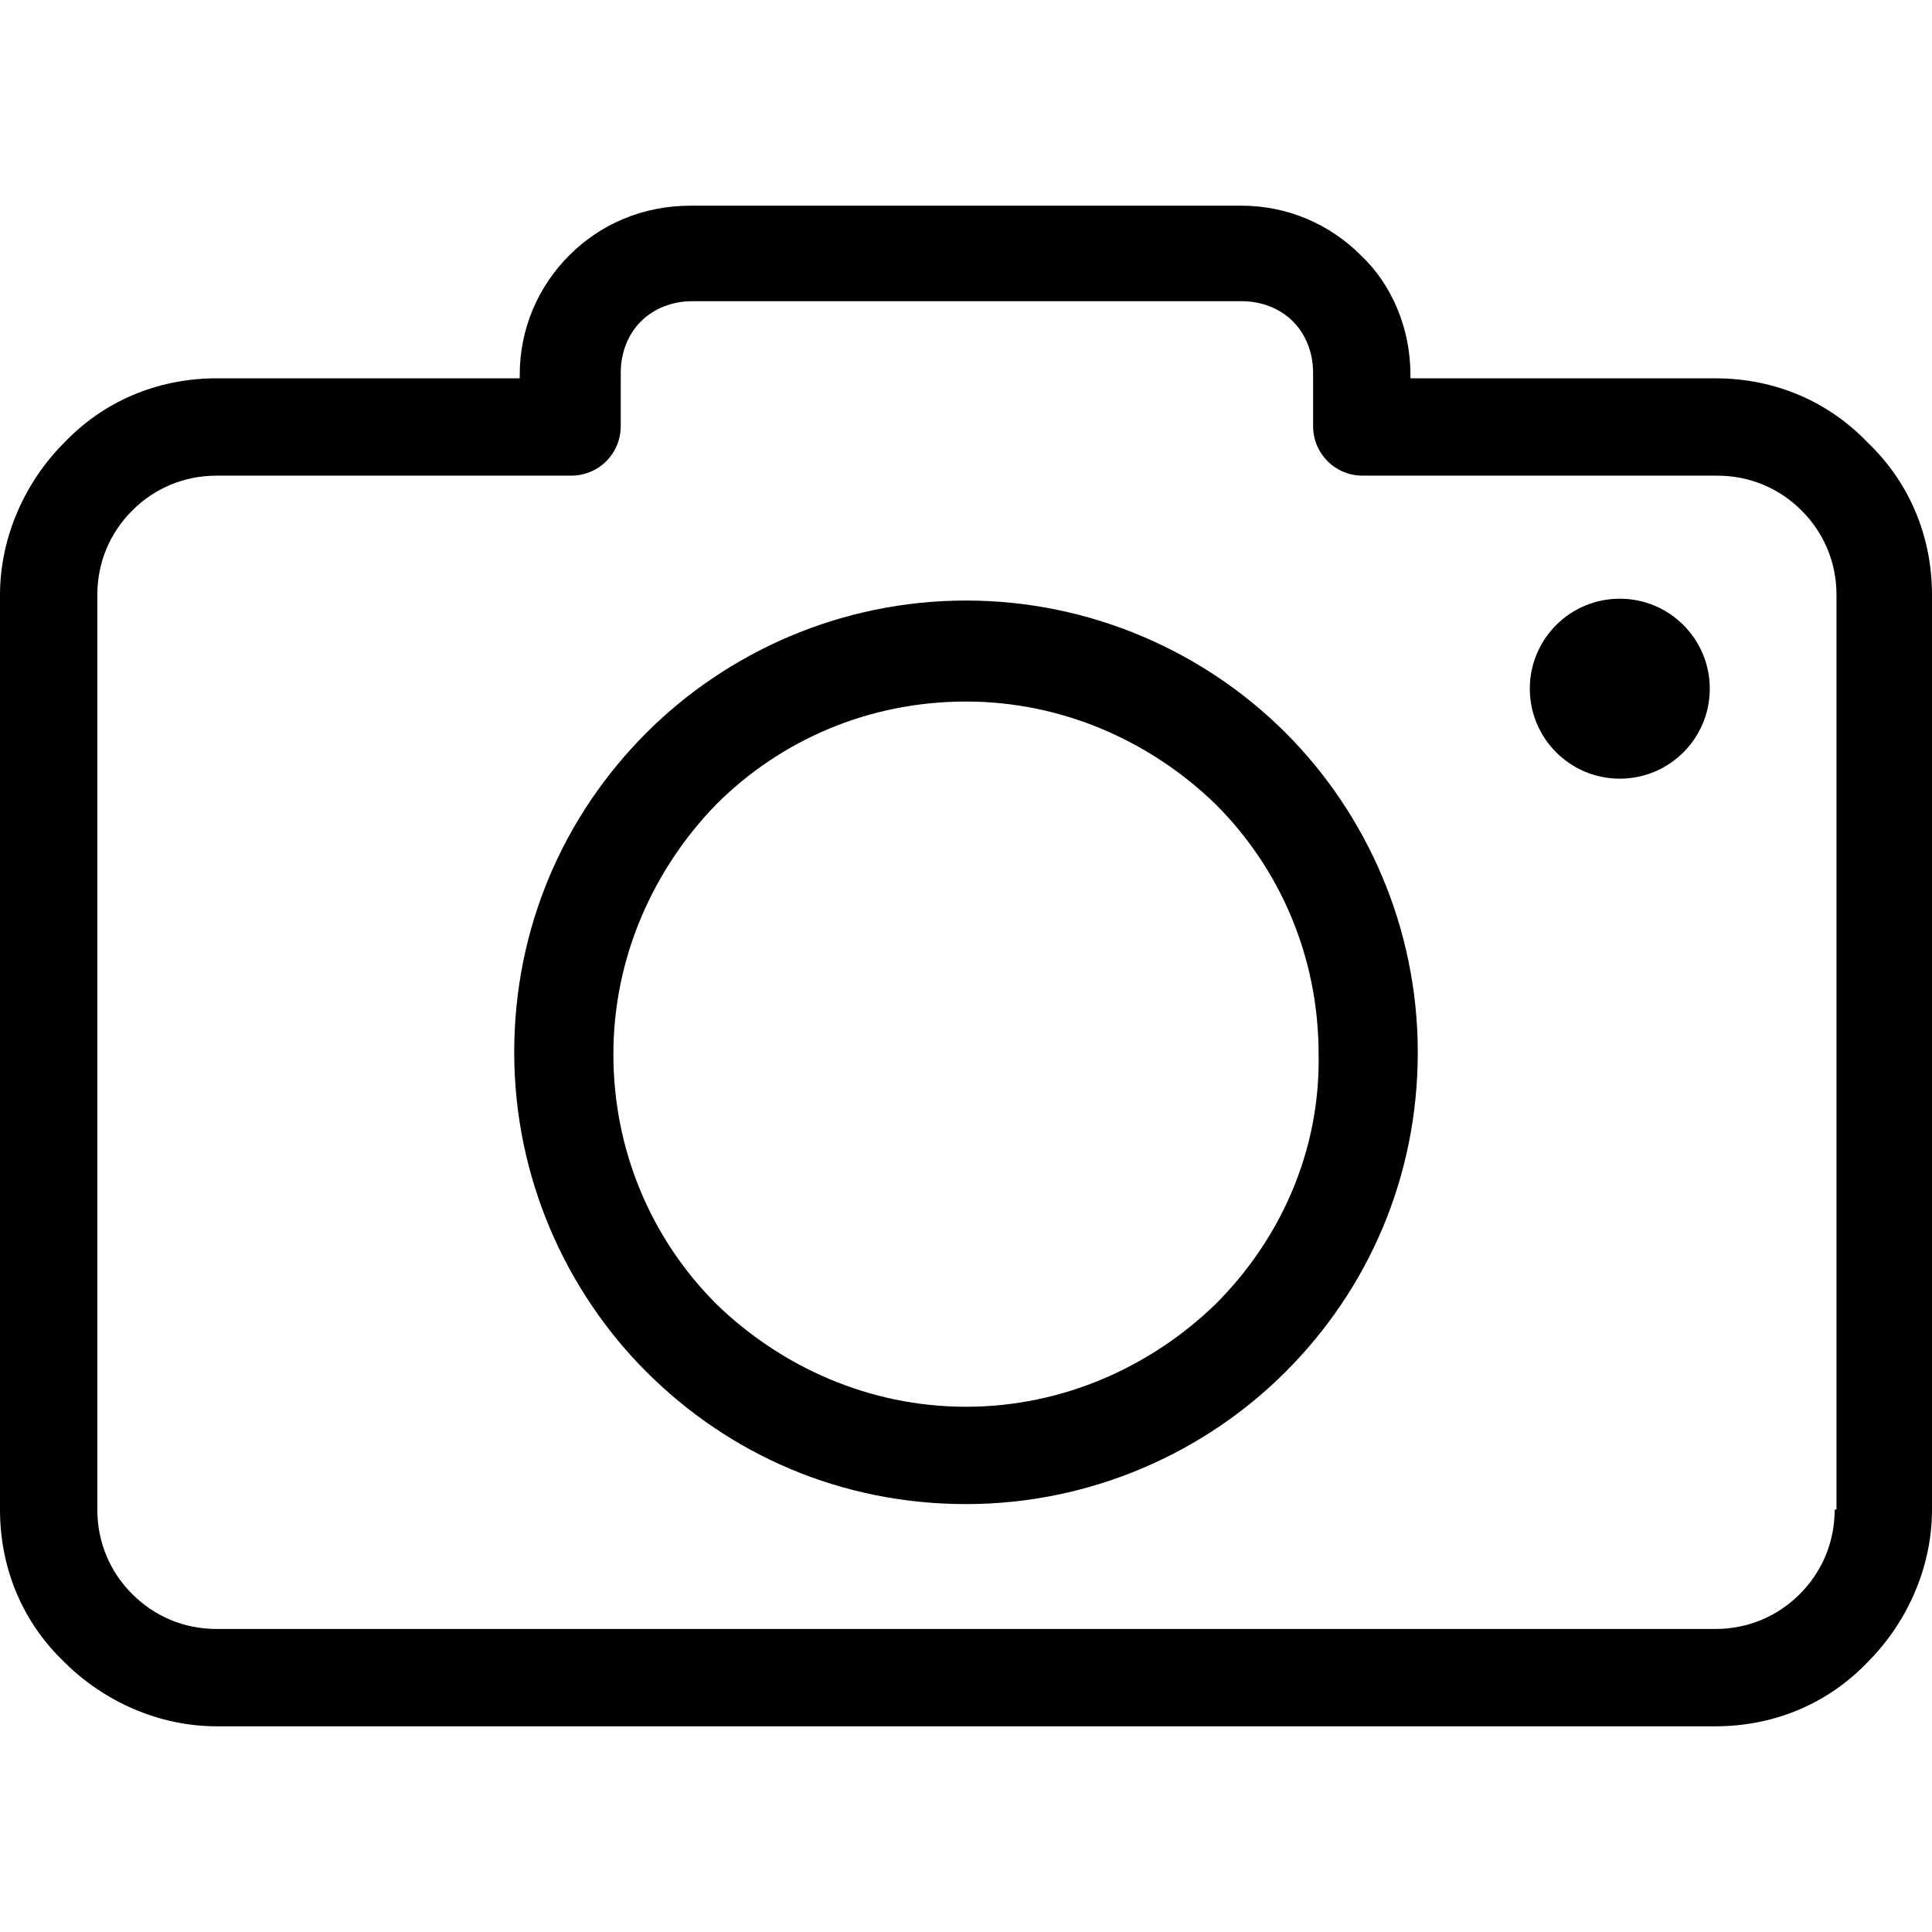
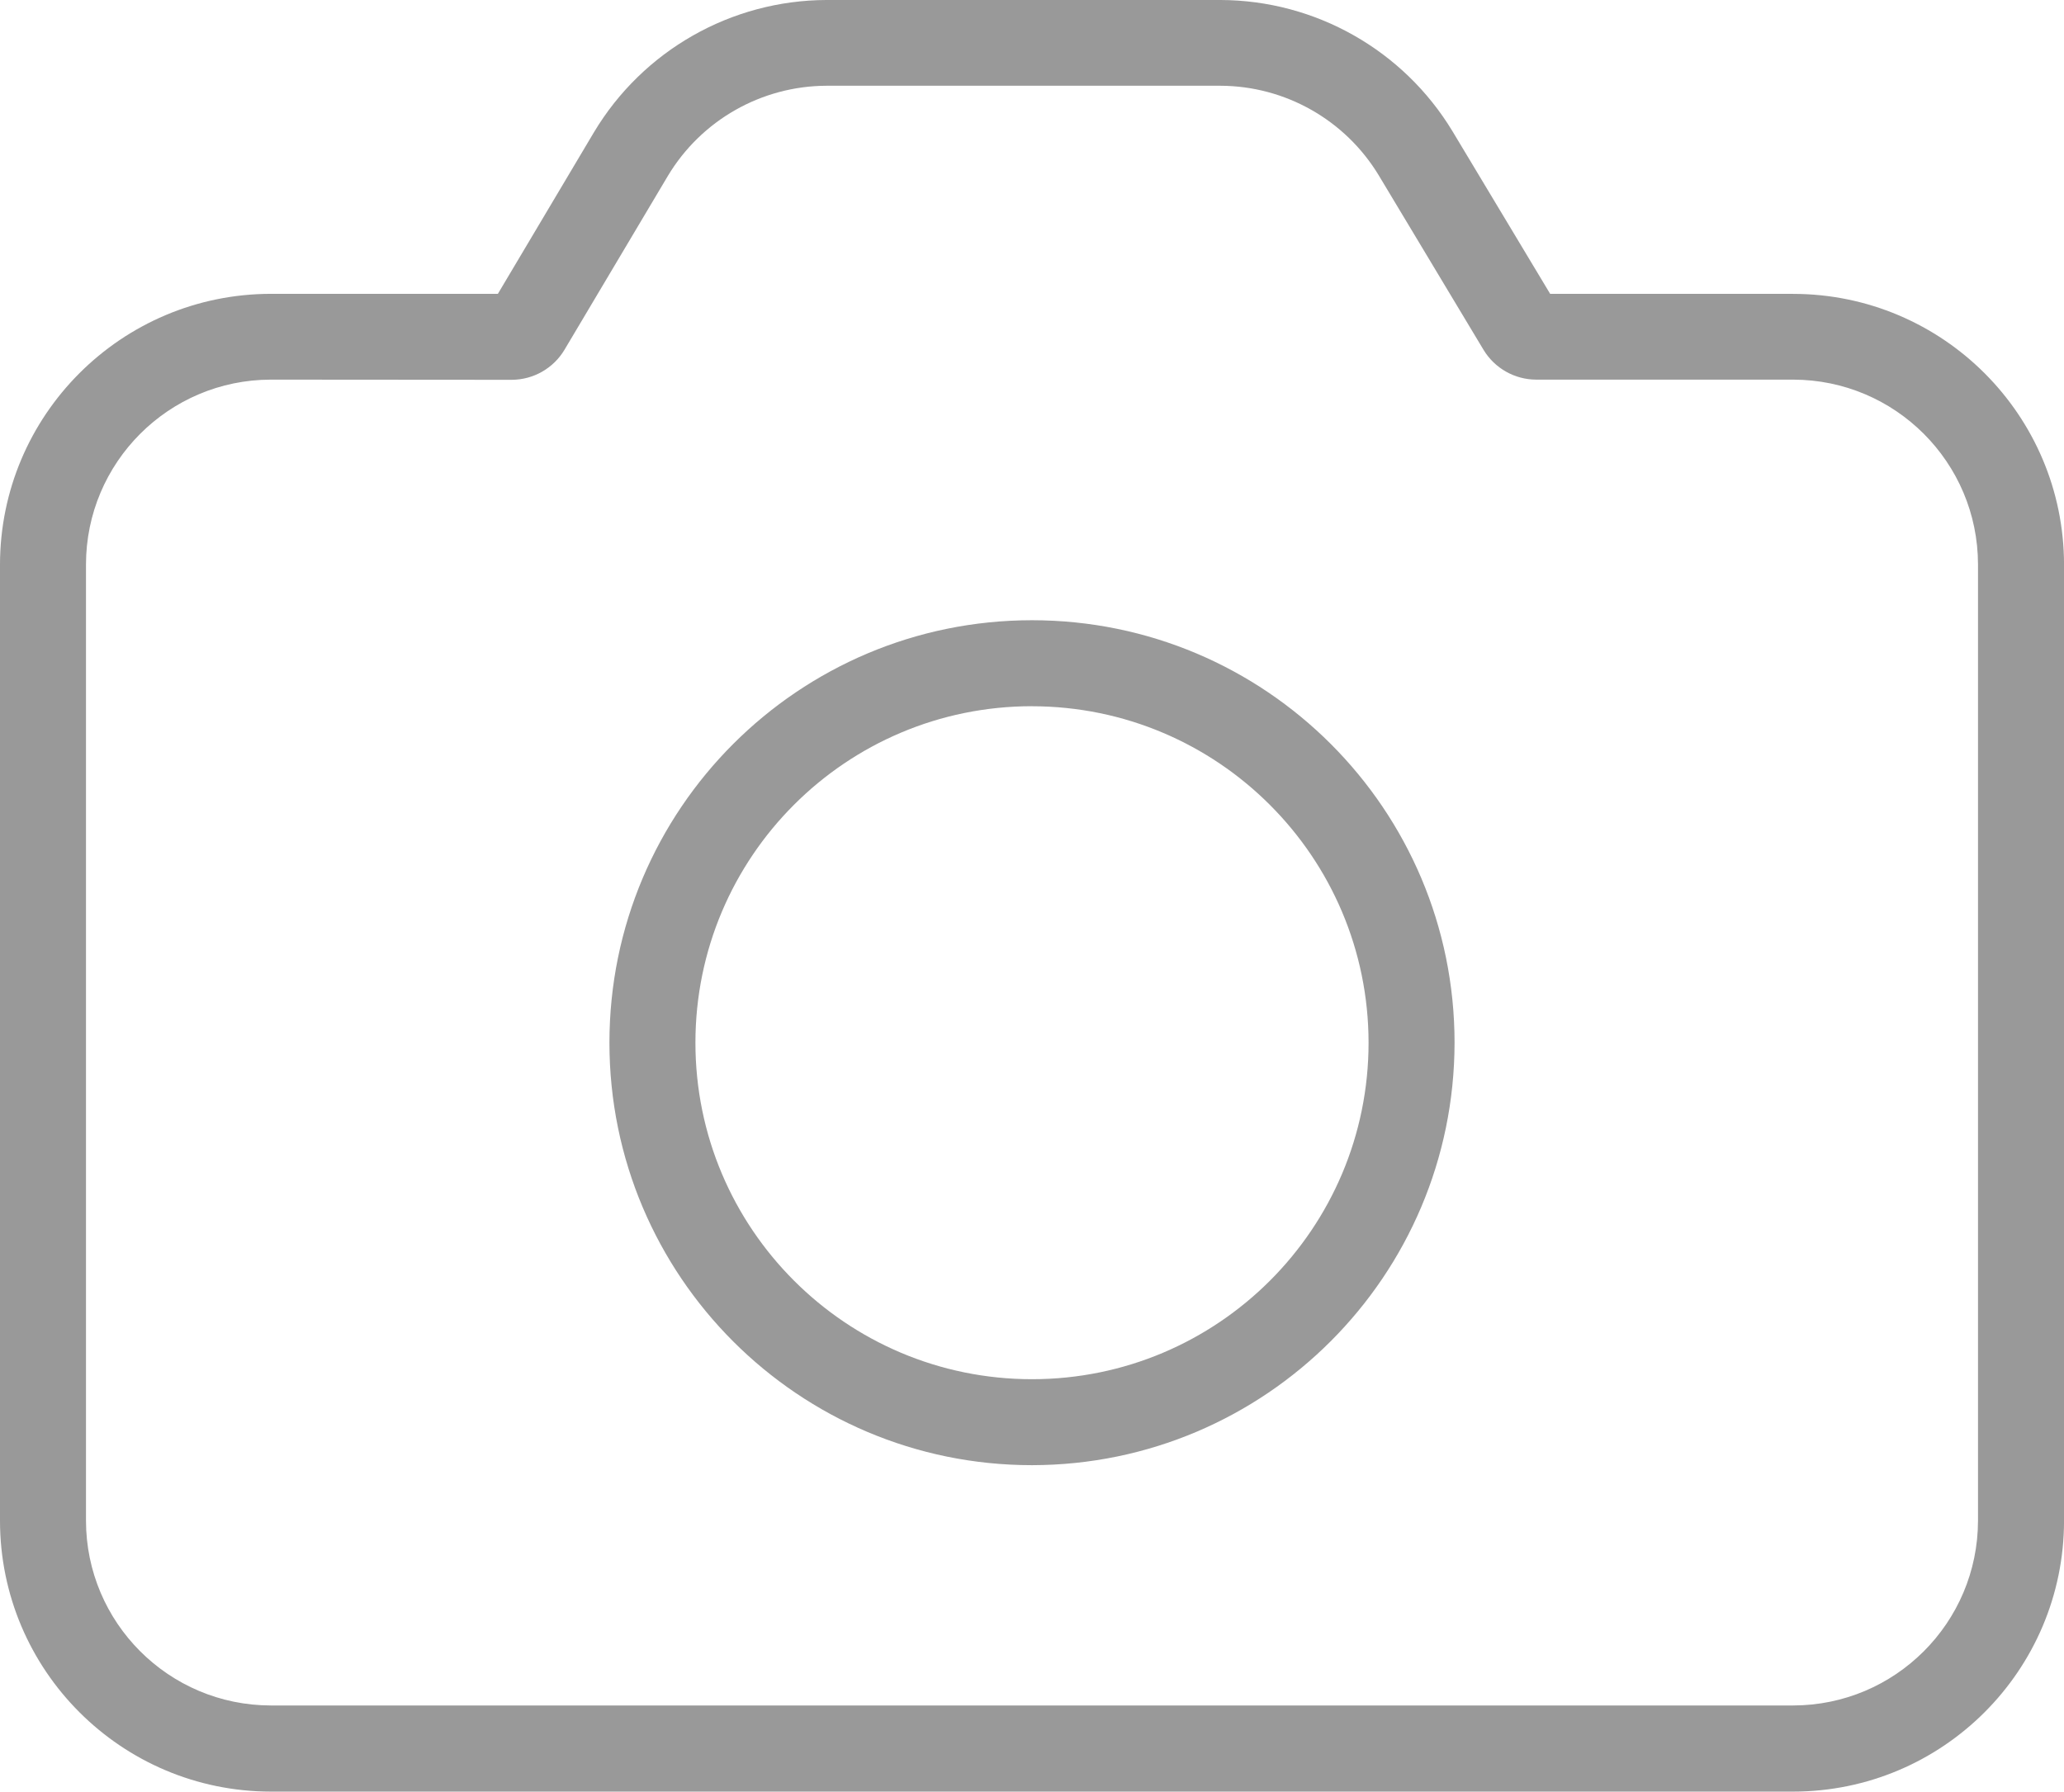
- <svg xmlns="http://www.w3.org/2000/svg" version="1.1" id="Capa_1" x="0px" y="0px" viewBox="0 0 420.8 420.8" style="enable-background:new 0 0 420.8 420.8;" xml:space="preserve">
-   <g>
-     <g>
-       <g>
-         <path d="M406.8,96.4c-8.4-8.8-20-14-33.2-14h-66.4v-0.8c0-10-4-19.6-10.8-26c-6.8-6.8-16-10.8-26-10.8h-120     c-10.4,0-19.6,4-26.4,10.8c-6.8,6.8-10.8,16-10.8,26v0.8h-66c-13.2,0-24.8,5.2-33.2,14c-8.4,8.4-14,20.4-14,33.2v199.2     C0,342,5.2,353.6,14,362c8.4,8.4,20.4,14,33.2,14h326.4c13.2,0,24.8-5.2,33.2-14c8.4-8.4,14-20.4,14-33.2V129.6     C420.8,116.4,415.6,104.8,406.8,96.4z M400,328.8h-0.4c0,7.2-2.8,13.6-7.6,18.4s-11.2,7.6-18.4,7.6H47.2     c-7.2,0-13.6-2.8-18.4-7.6c-4.8-4.8-7.6-11.2-7.6-18.4V129.6c0-7.2,2.8-13.6,7.6-18.4s11.2-7.6,18.4-7.6h77.2     c6,0,10.8-4.8,10.8-10.8V81.2c0-4.4,1.6-8.4,4.4-11.2s6.8-4.4,11.2-4.4h119.6c4.4,0,8.4,1.6,11.2,4.4c2.8,2.8,4.4,6.8,4.4,11.2     v11.6c0,6,4.8,10.8,10.8,10.8H374c7.2,0,13.6,2.8,18.4,7.6s7.6,11.2,7.6,18.4V328.8z" />
-         <path d="M210.4,130.8c-27.2,0-52,11.2-69.6,28.8c-18,18-28.8,42.4-28.8,69.6s11.2,52,28.8,69.6c18,18,42.4,28.8,69.6,28.8     s52-11.2,69.6-28.8c18-18,28.8-42.4,28.8-69.6s-11.2-52-28.8-69.6C262.4,142,237.6,130.8,210.4,130.8z M264.8,284     c-14,13.6-33.2,22.4-54.4,22.4S170,297.6,156,284c-14-14-22.4-33.2-22.4-54.4c0-21.2,8.8-40.4,22.4-54.4     c14-14,33.2-22.4,54.4-22.4s40.4,8.8,54.4,22.4c14,14,22.4,33.2,22.4,54.4C287.6,250.8,278.8,270,264.8,284z" />
-         <circle cx="352.8" cy="150" r="19.6" />
-       </g>
+ <svg xmlns="http://www.w3.org/2000/svg" width="47.79" height="41.492" viewBox="0 0 47.79 41.492">
+   <defs>
+     <style>.a{fill:#999;}</style>
+   </defs>
+   <g transform="translate(0 0)">
+     <path class="a" d="M2435.609,3028.258h-35.248a6.278,6.278,0,0,1-6.271-6.271v-22.145a6.278,6.278,0,0,1,6.271-6.271h5.257l2.223-3.739a6.3,6.3,0,0,1,5.39-3.066h9.116a6.3,6.3,0,0,1,5.376,3.043l2.26,3.763h5.627a6.278,6.278,0,0,1,6.271,6.271v22.145A6.278,6.278,0,0,1,2435.609,3028.258Zm-35.248-32.7a4.285,4.285,0,0,0-4.28,4.28v22.145a4.285,4.285,0,0,0,4.28,4.28h35.248a4.285,4.285,0,0,0,4.28-4.28v-22.145a4.285,4.285,0,0,0-4.28-4.28h-5.95a1.429,1.429,0,0,1-1.219-.69l-2.425-4.039a4.3,4.3,0,0,0-3.669-2.077h-9.116a4.3,4.3,0,0,0-3.679,2.093l-2.388,4.017a1.428,1.428,0,0,1-1.222.7Z" transform="translate(-2394.09 -2986.766)" />
+     <g transform="translate(14.111 14.365)">
+       <path class="a" d="M2531.468,3136.219a9.784,9.784,0,1,1,9.784-9.784A9.795,9.795,0,0,1,2531.468,3136.219Zm0-17.577a7.793,7.793,0,1,0,7.793,7.793A7.8,7.8,0,0,0,2531.468,3118.643Z" transform="translate(-2521.684 -3116.652)" />
    </g>
  </g>
-   <g>
- </g>
-   <g>
- </g>
-   <g>
- </g>
-   <g>
- </g>
-   <g>
- </g>
-   <g>
- </g>
-   <g>
- </g>
-   <g>
- </g>
-   <g>
- </g>
-   <g>
- </g>
-   <g>
- </g>
-   <g>
- </g>
-   <g>
- </g>
-   <g>
- </g>
-   <g>
- </g>
</svg>
